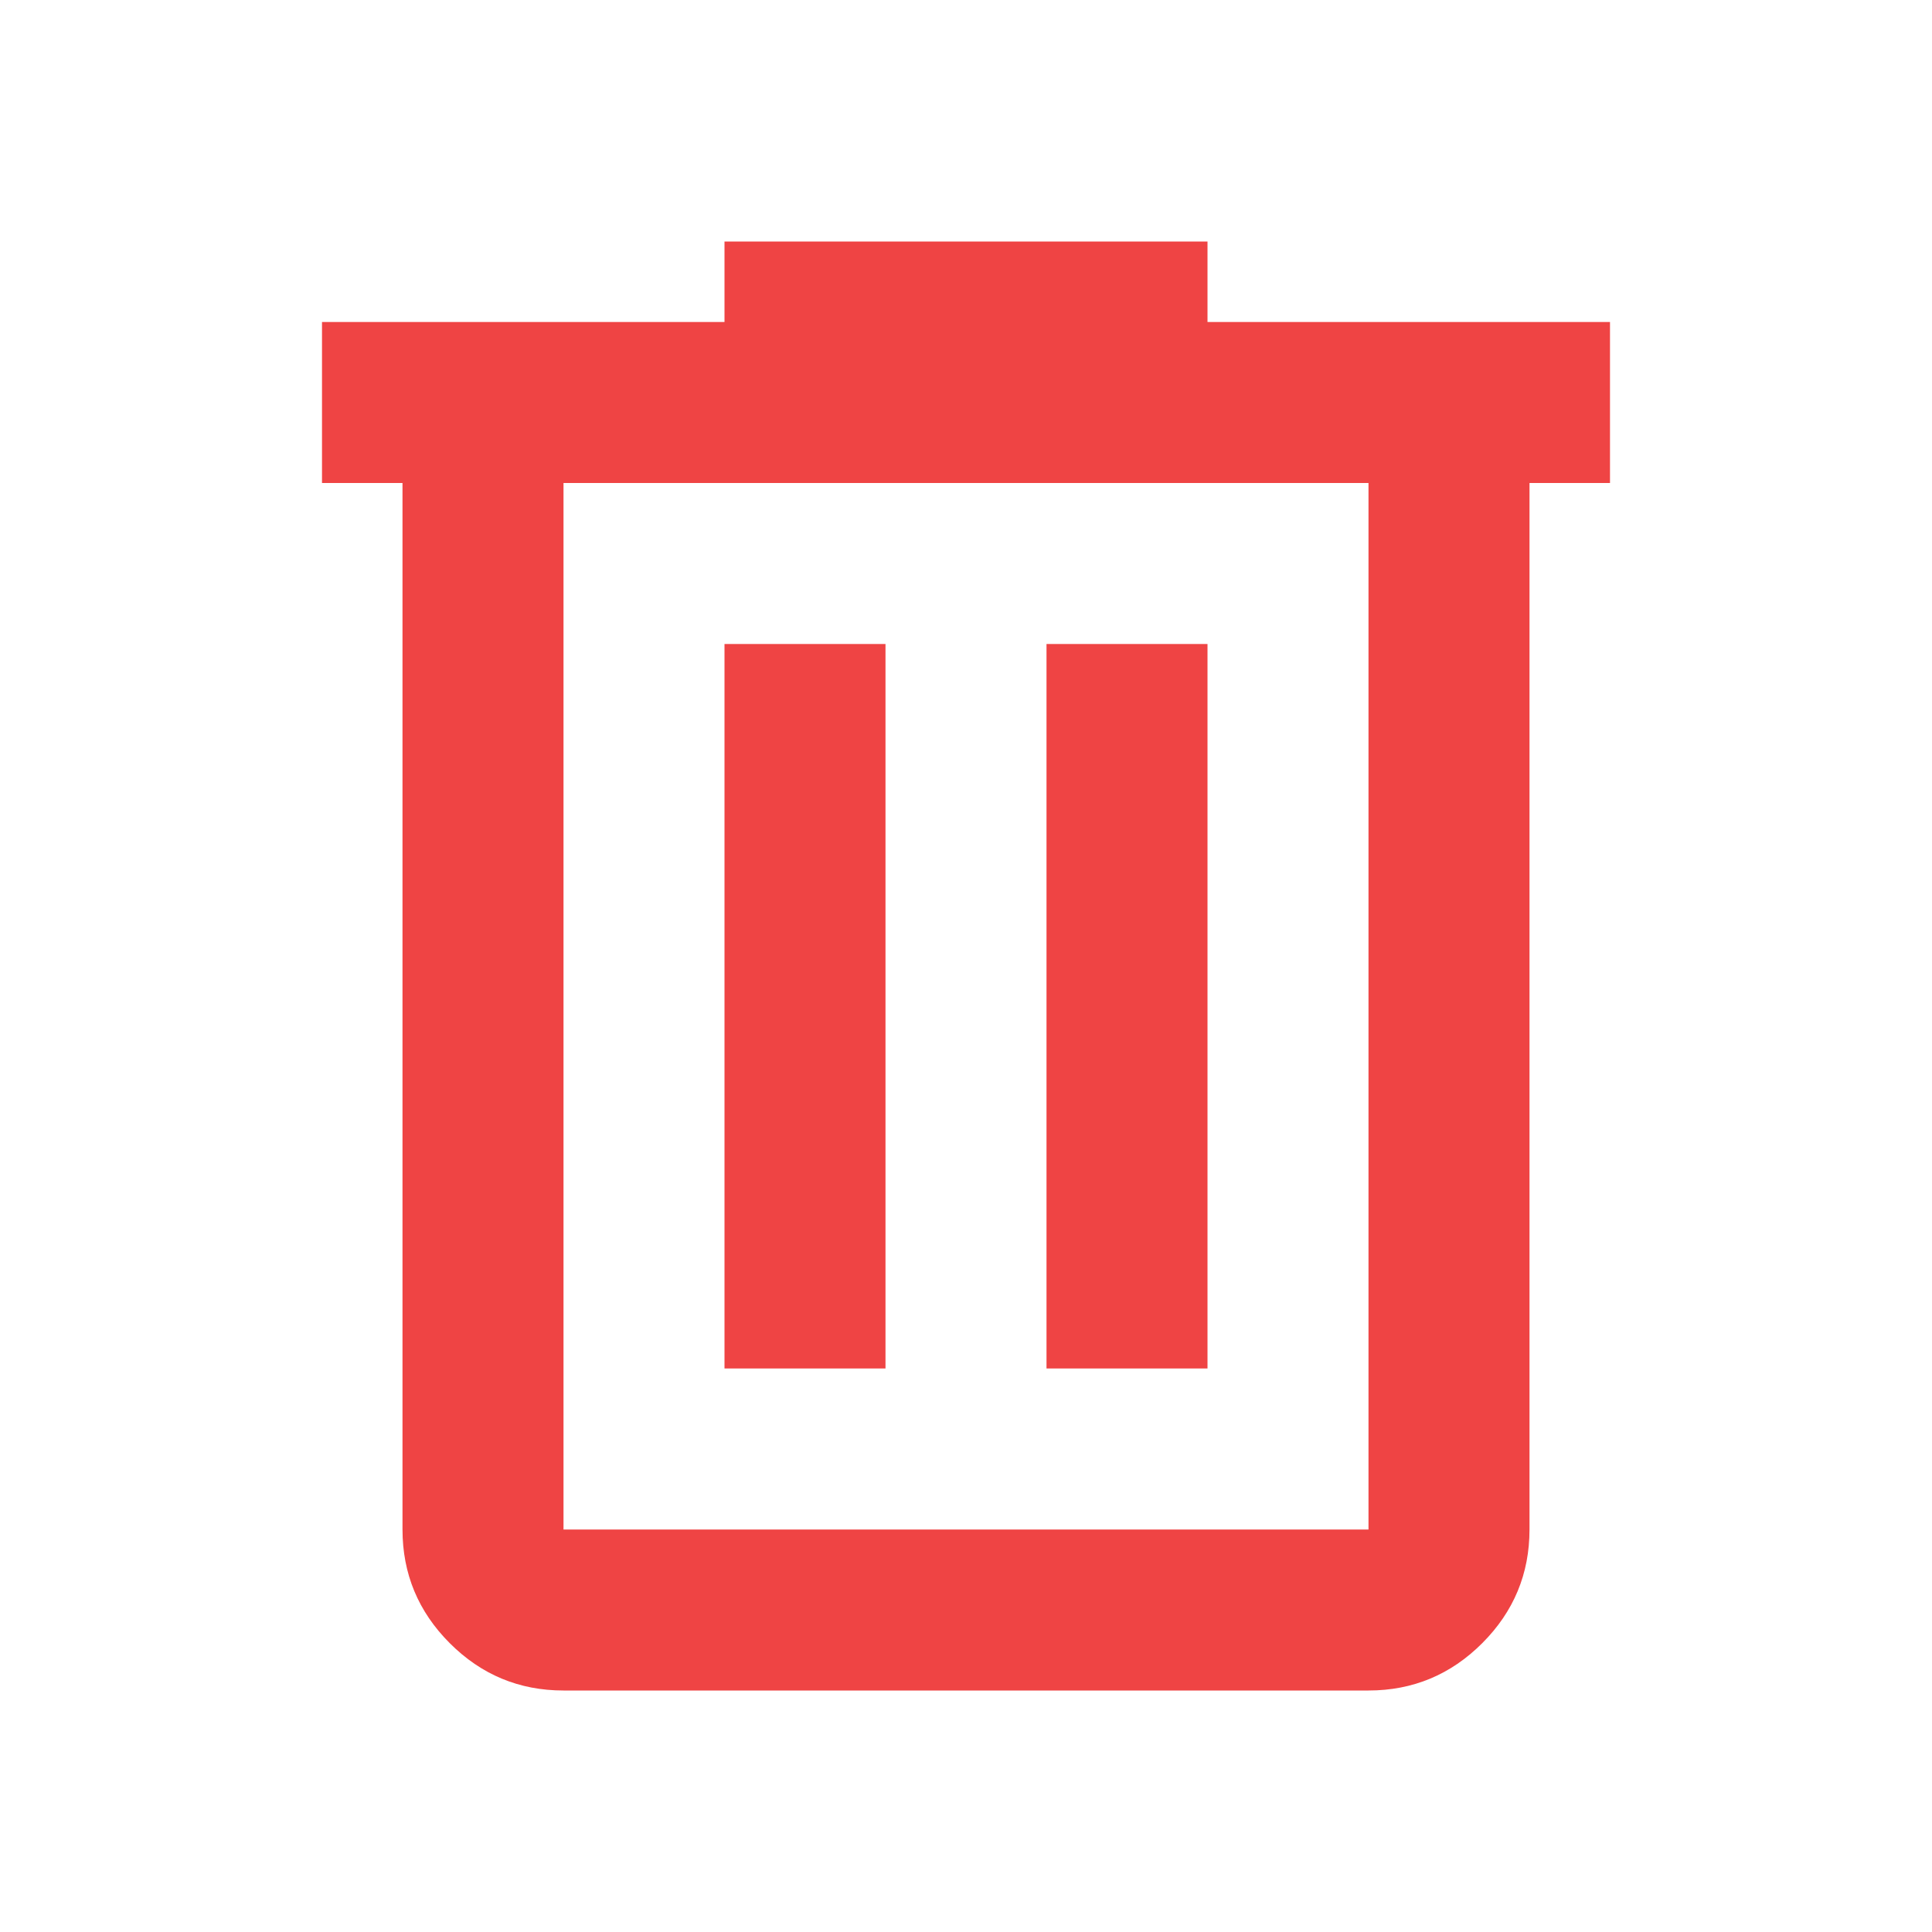
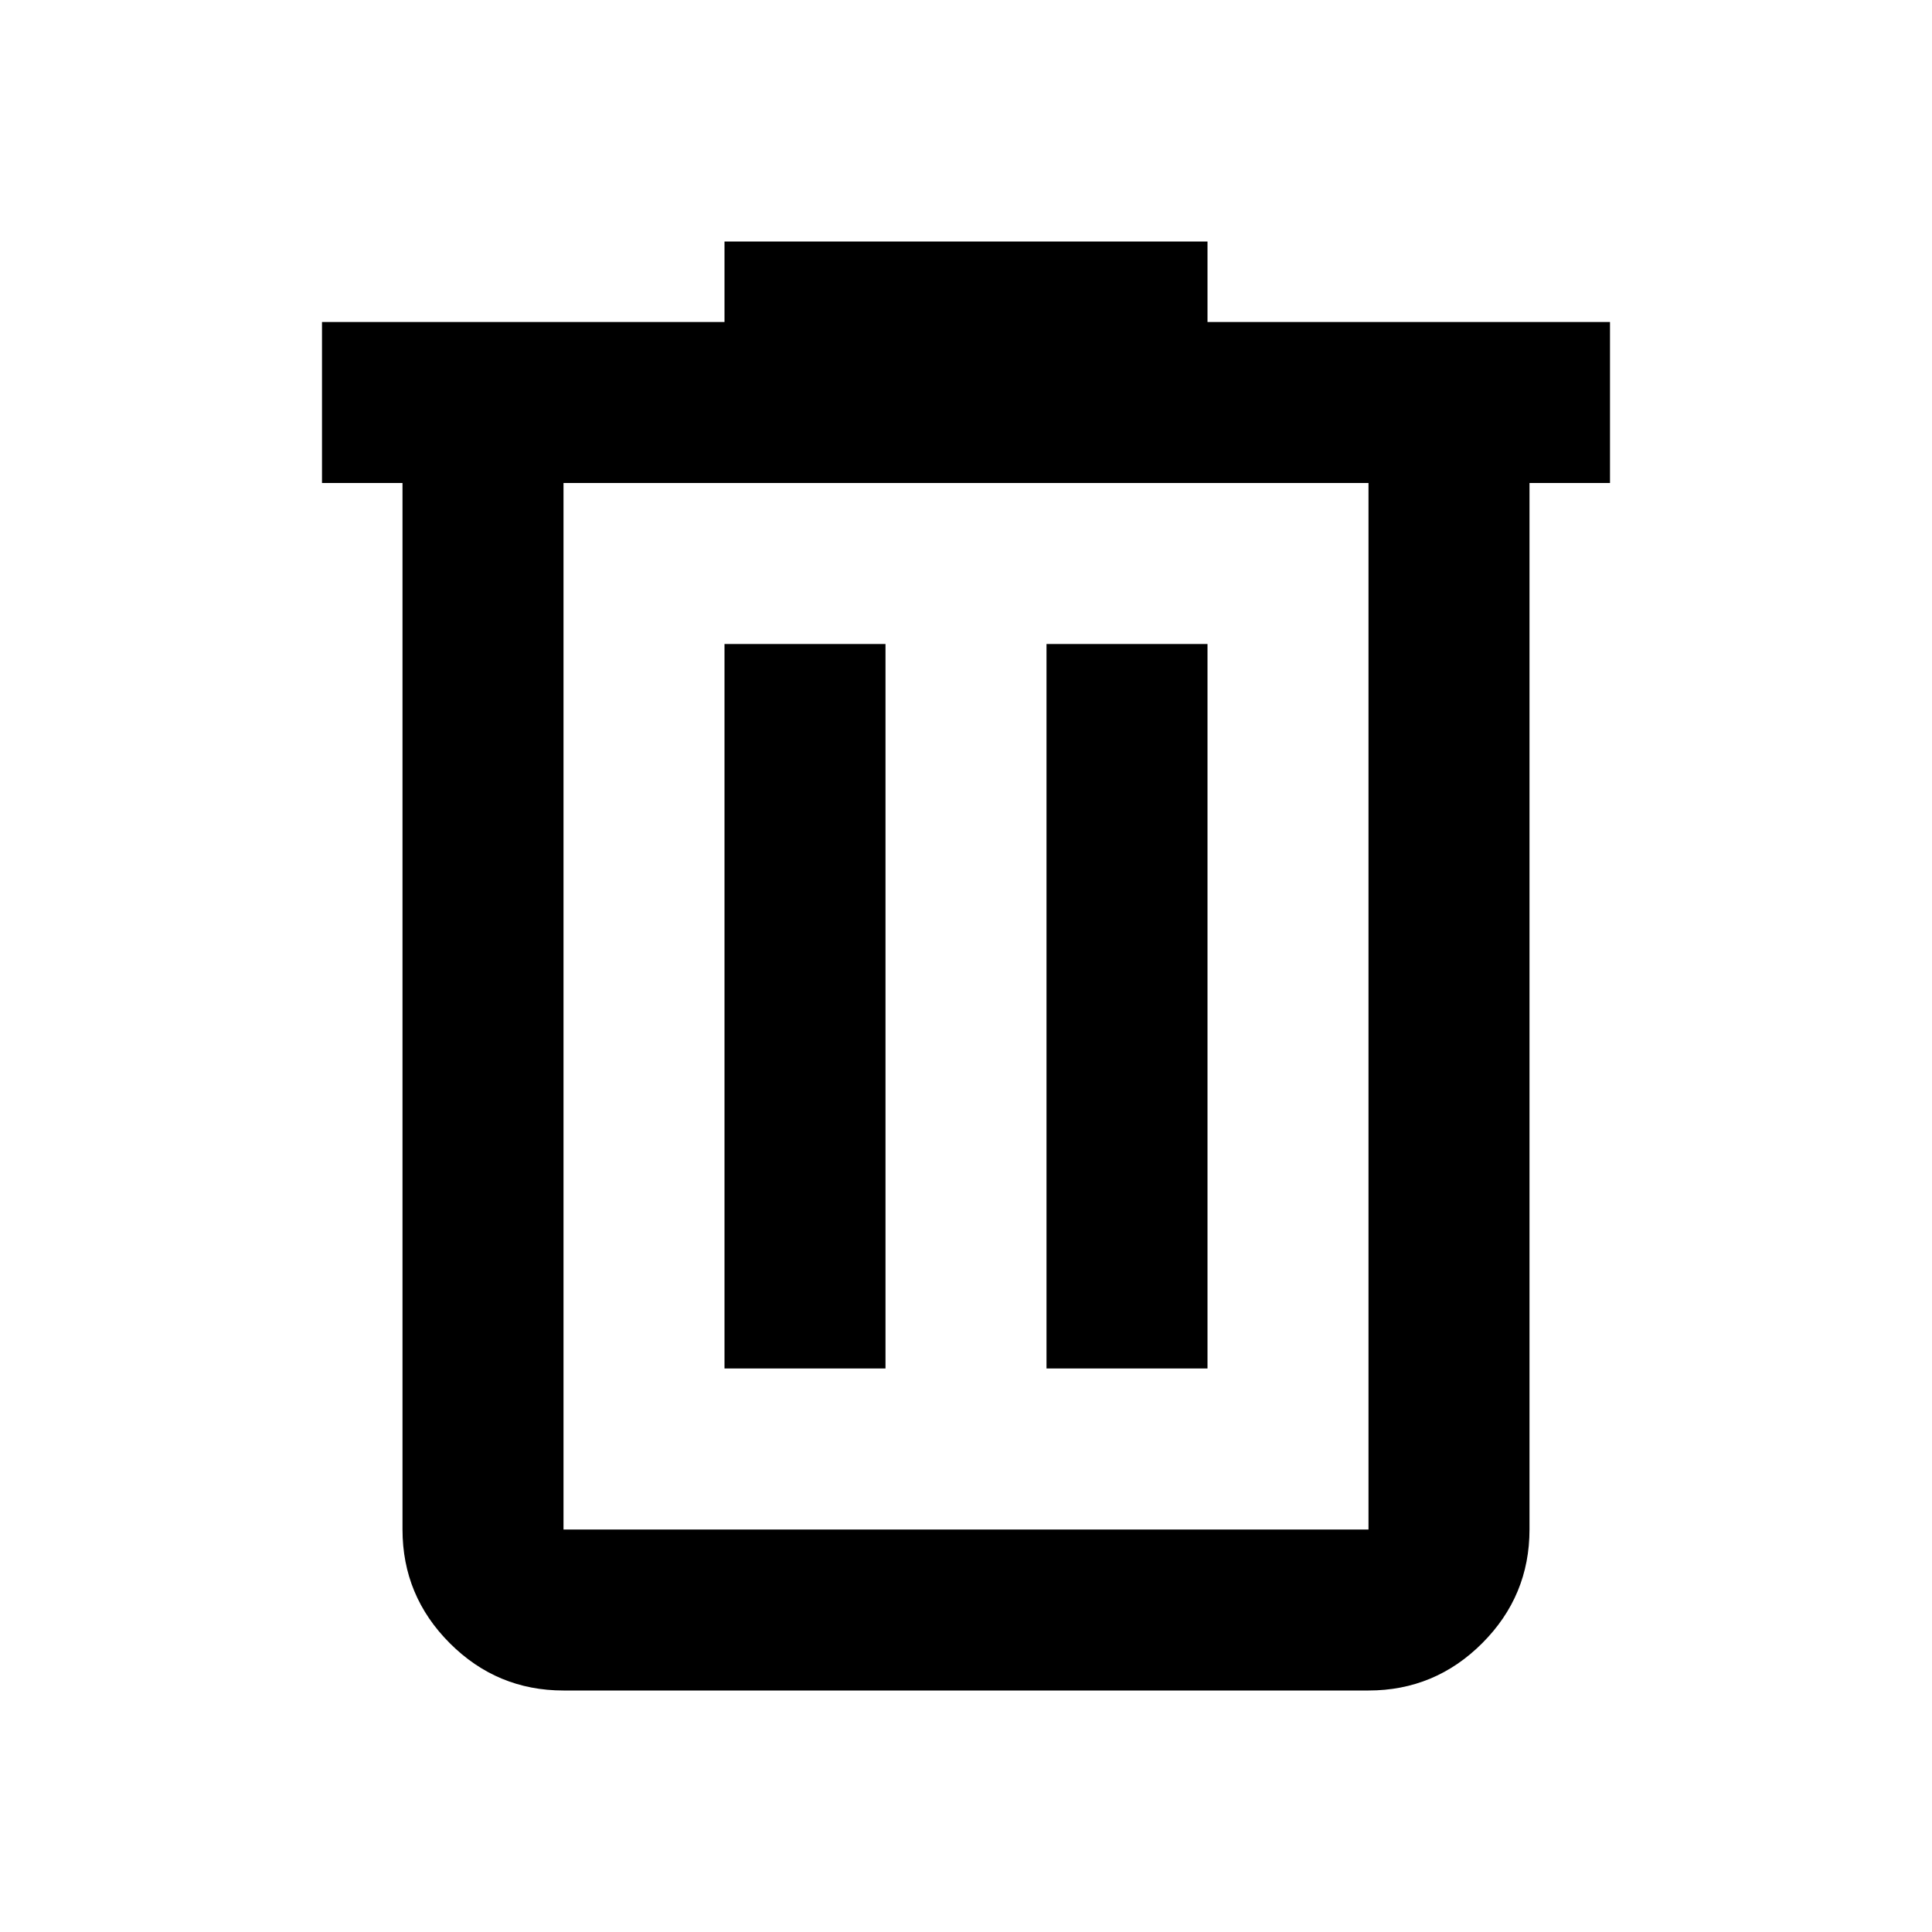
- <svg xmlns="http://www.w3.org/2000/svg" height="24px" viewBox="0 -960 960 960" width="24px" fill="#ef4444">
+ <svg xmlns="http://www.w3.org/2000/svg" height="24px" viewBox="0 -960 960 960" width="24px" fill="currentColor">
  <path d="M280-120q-33 0-56.5-23.5T200-200v-520h-40v-80h200v-40h240v40h200v80h-40v520q0 33-23.5 56.5T680-120H280Zm400-600H280v520h400v-520ZM360-280h80v-360h-80v360Zm160 0h80v-360h-80v360ZM280-720v520-520Z" />
</svg>
